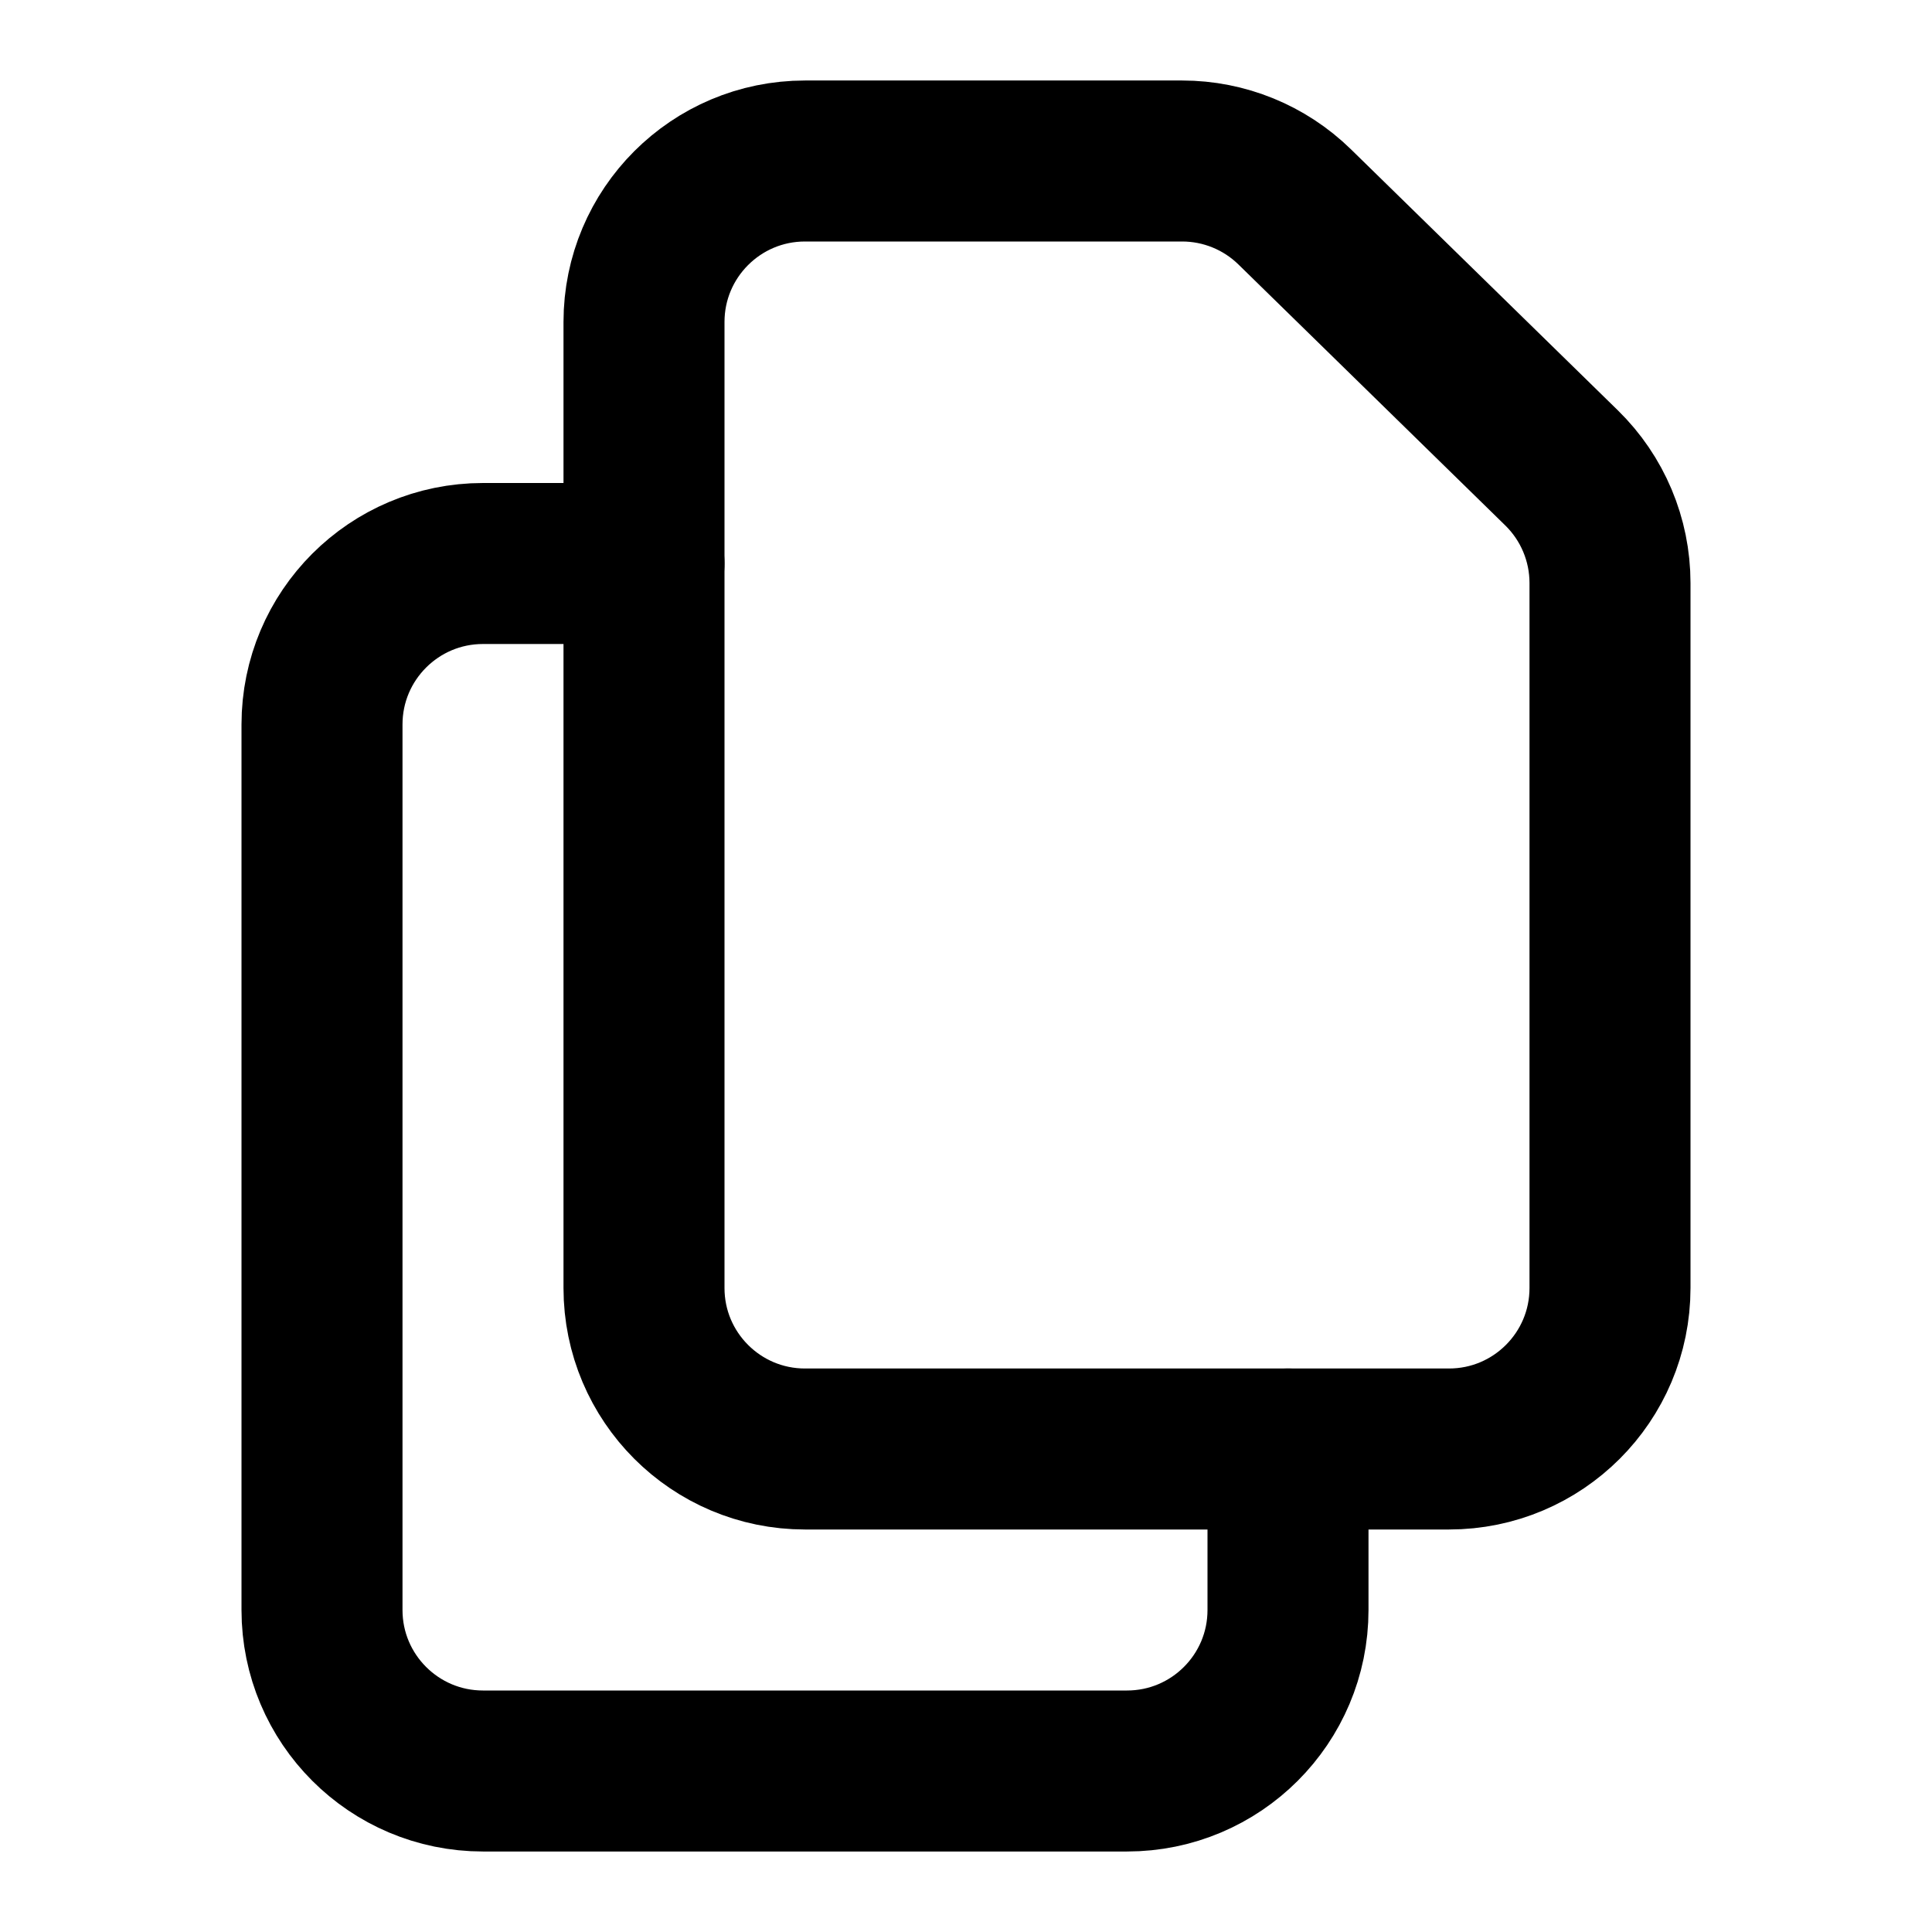
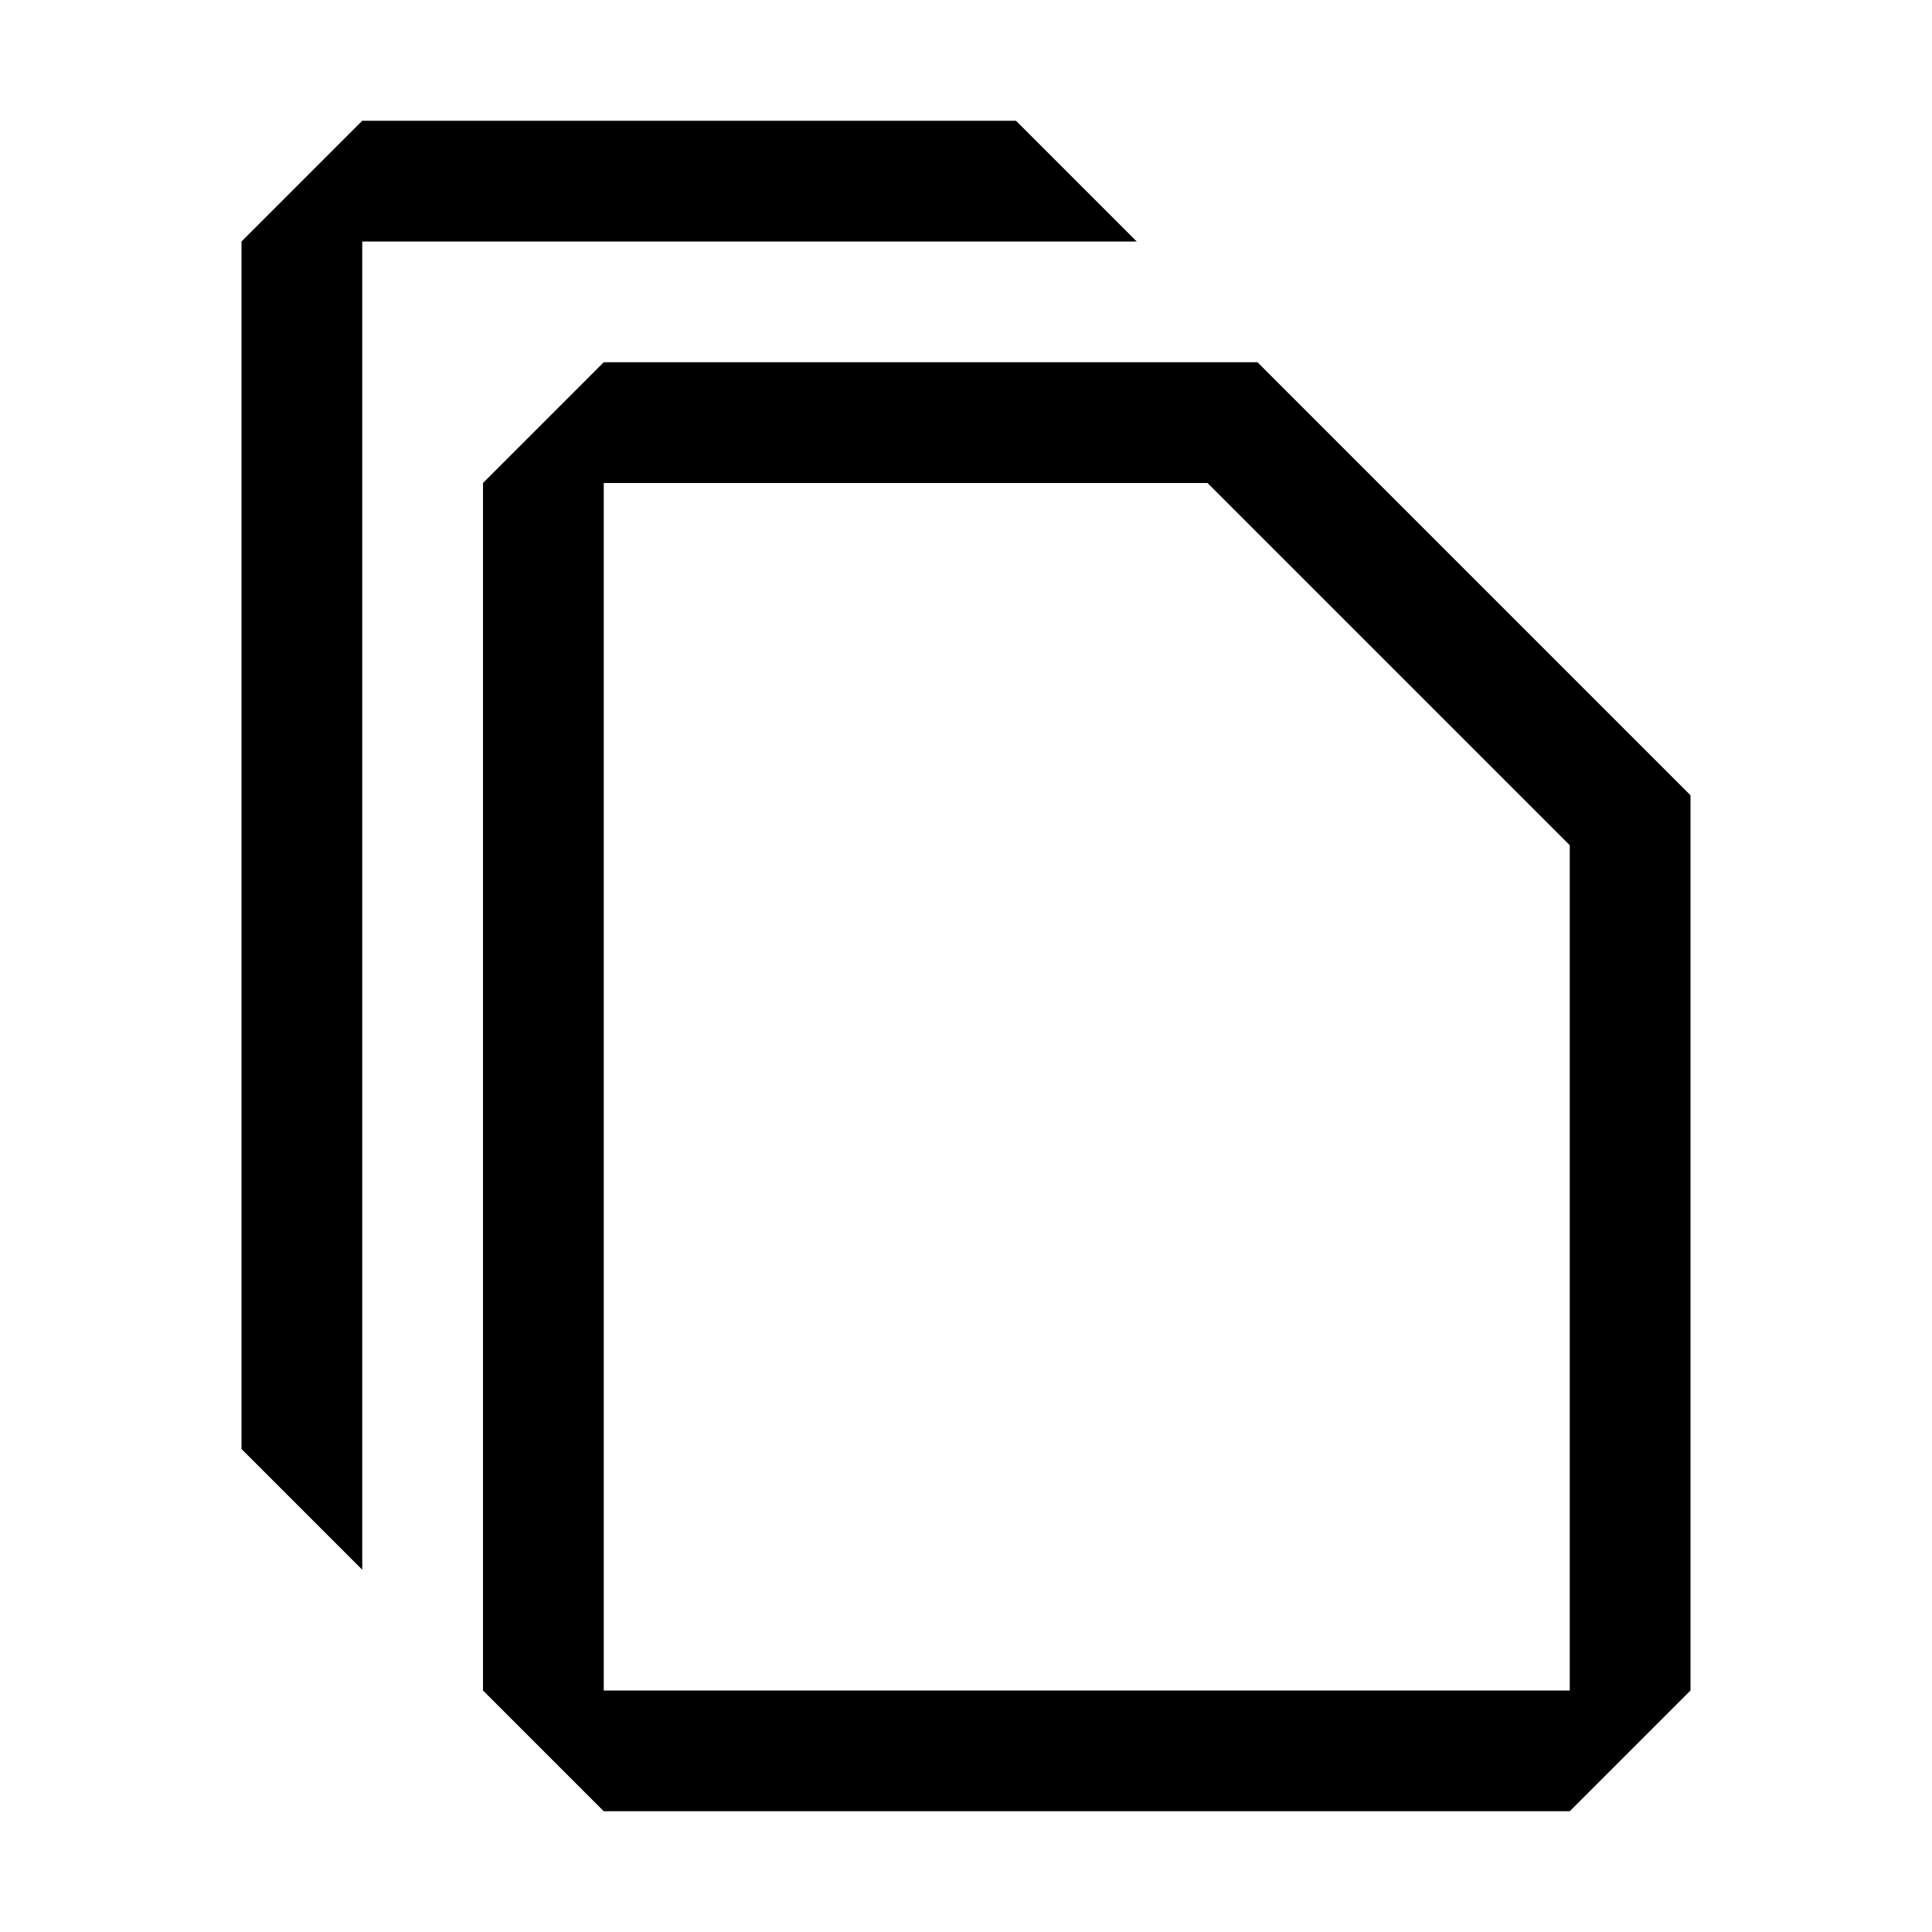
- <svg xmlns="http://www.w3.org/2000/svg" width="32" height="32" viewBox="0 0 24 24">
-   <g fill="none" stroke="currentColor" stroke-linecap="round" stroke-linejoin="round" stroke-width="2">
-     <path d="M8 4v12a2 2 0 0 0 2 2h8a2 2 0 0 0 2-2V7.242a2 2 0 0 0-.602-1.43L16.083 2.57A2 2 0 0 0 14.685 2H10a2 2 0 0 0-2 2Z" />
-     <path d="M16 18v2a2 2 0 0 1-2 2H6a2 2 0 0 1-2-2V9a2 2 0 0 1 2-2h2" />
+ <svg xmlns="http://www.w3.org/2000/svg" width="32" height="32" viewBox="0 0 16 16">
+   <g fill="currentColor" fill-rule="evenodd" clip-rule="evenodd">
+     <path d="m4 4l1-1h5.414L14 6.586V14l-1 1H5l-1-1zm9 3l-3-3H5v10h8z" />
+     <path d="M3 1L2 2v10l1 1V2h6.414l-1-1z" />
  </g>
</svg>
